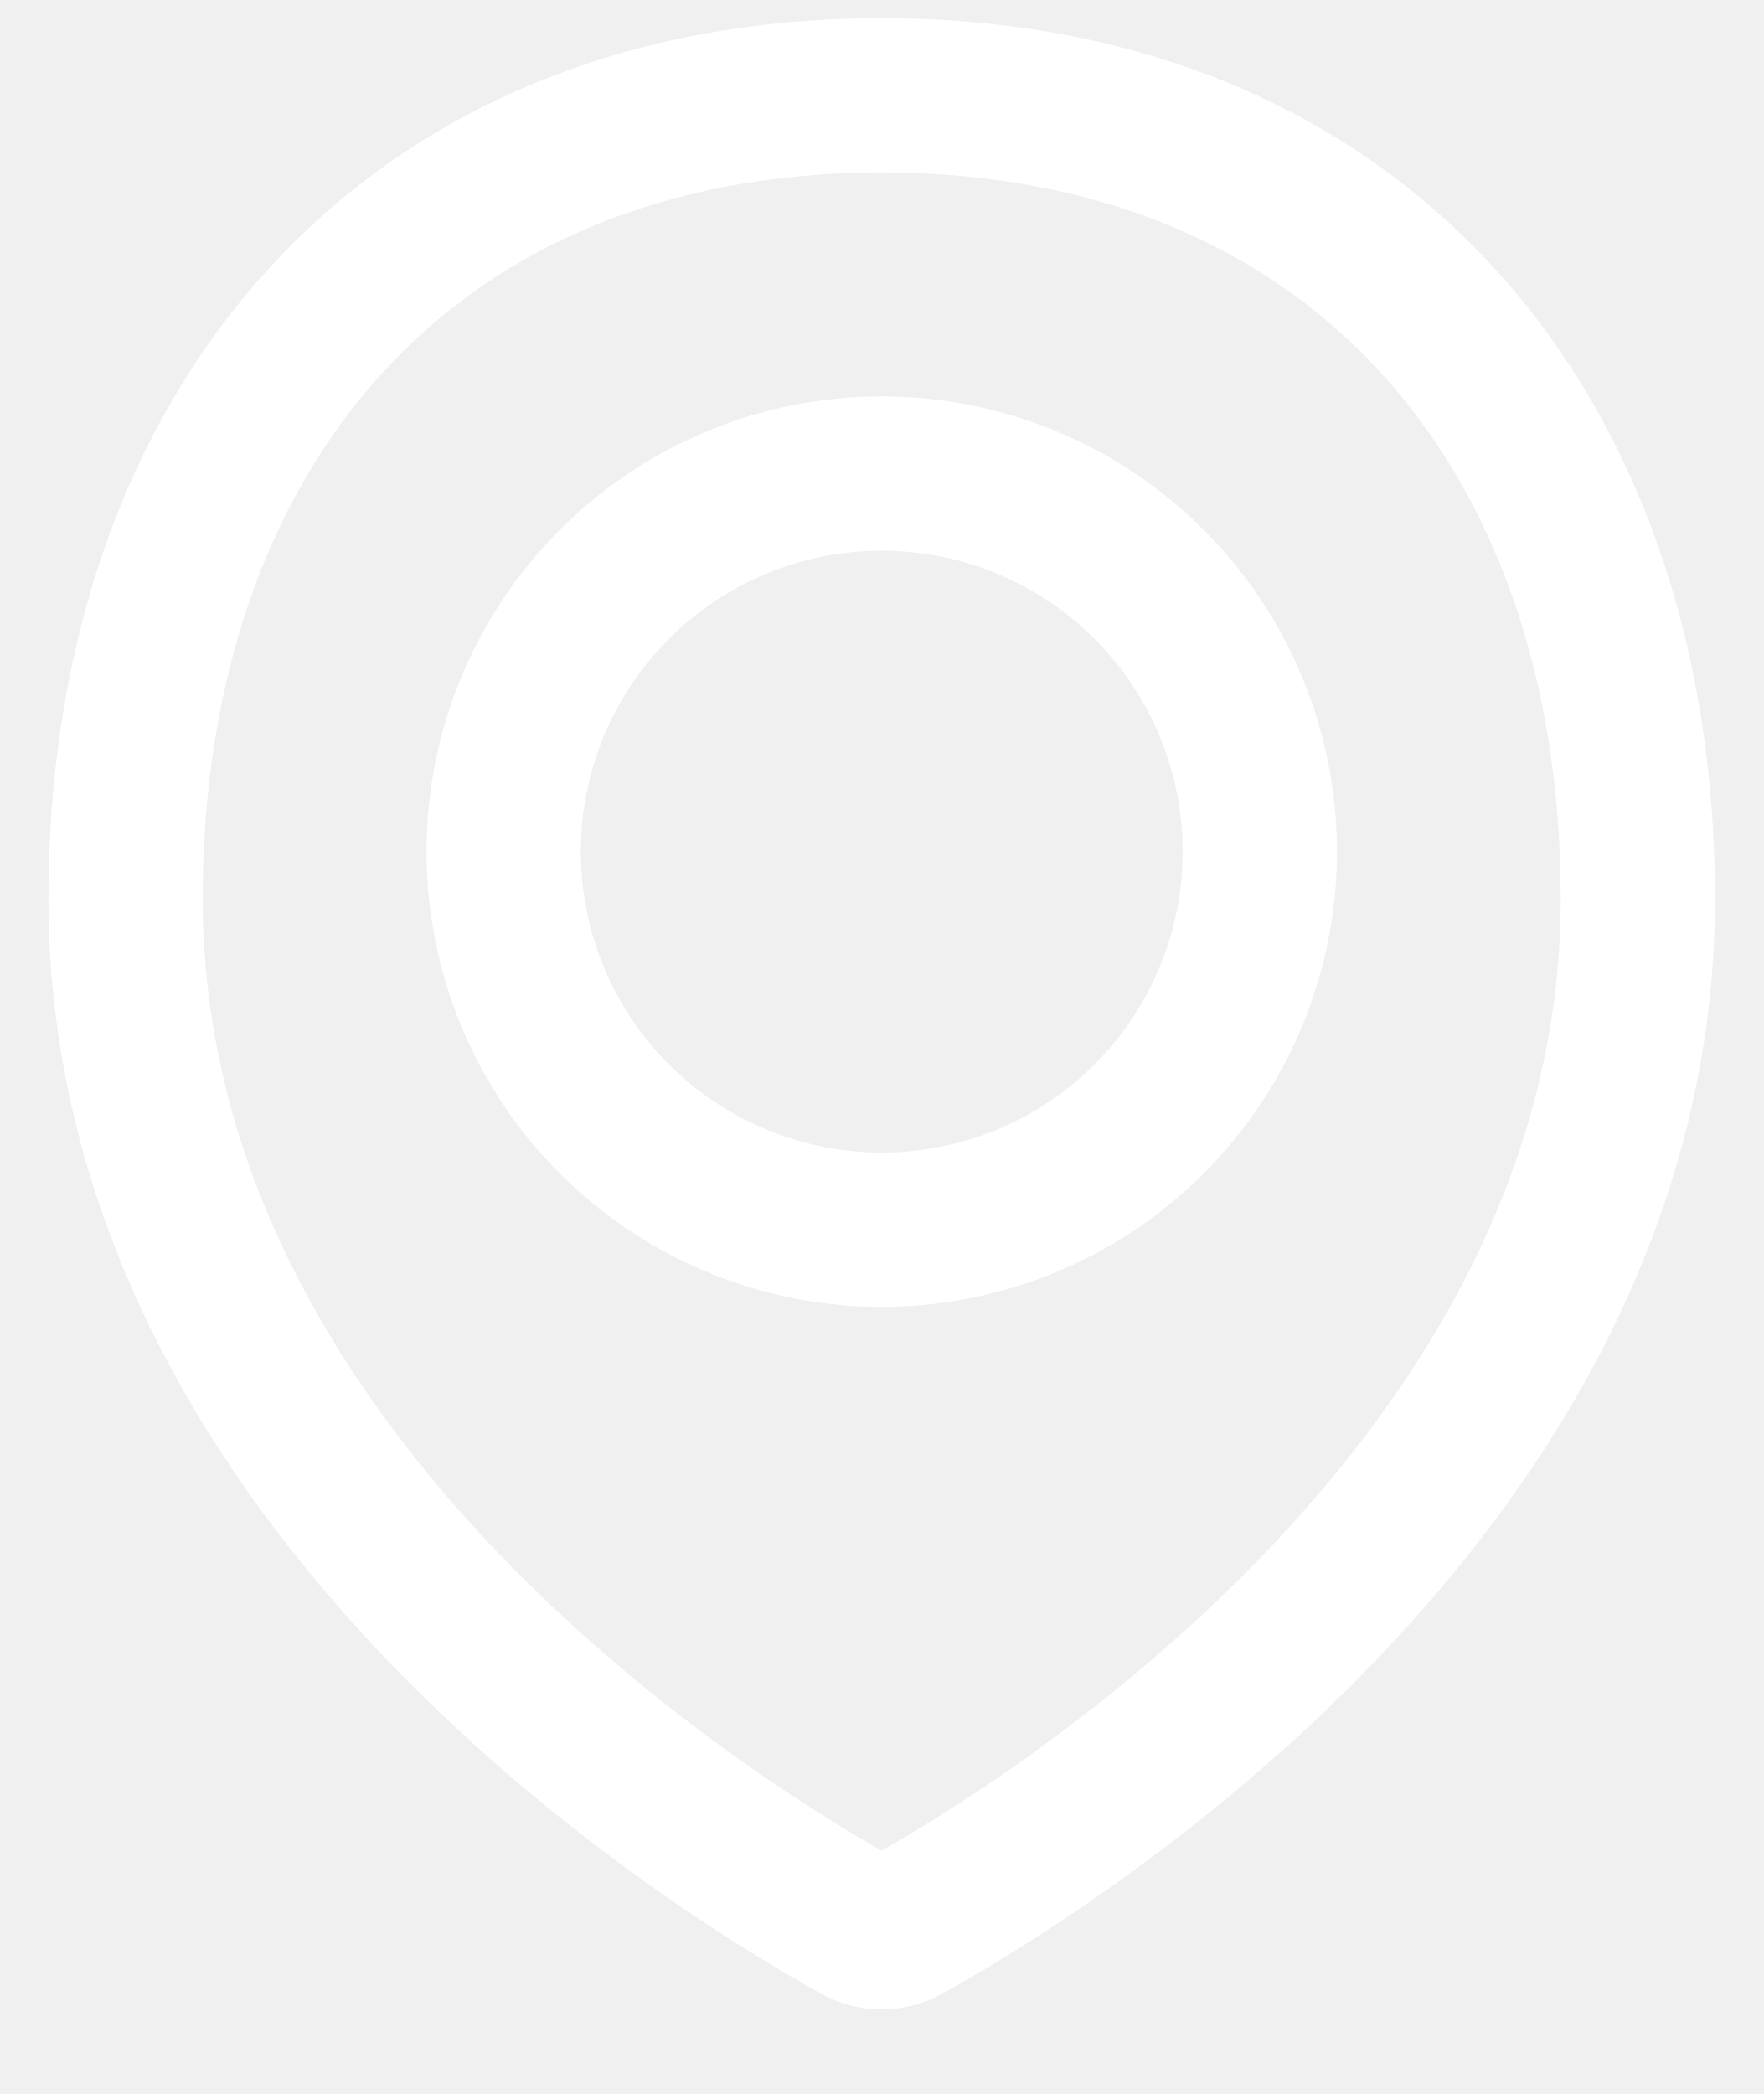
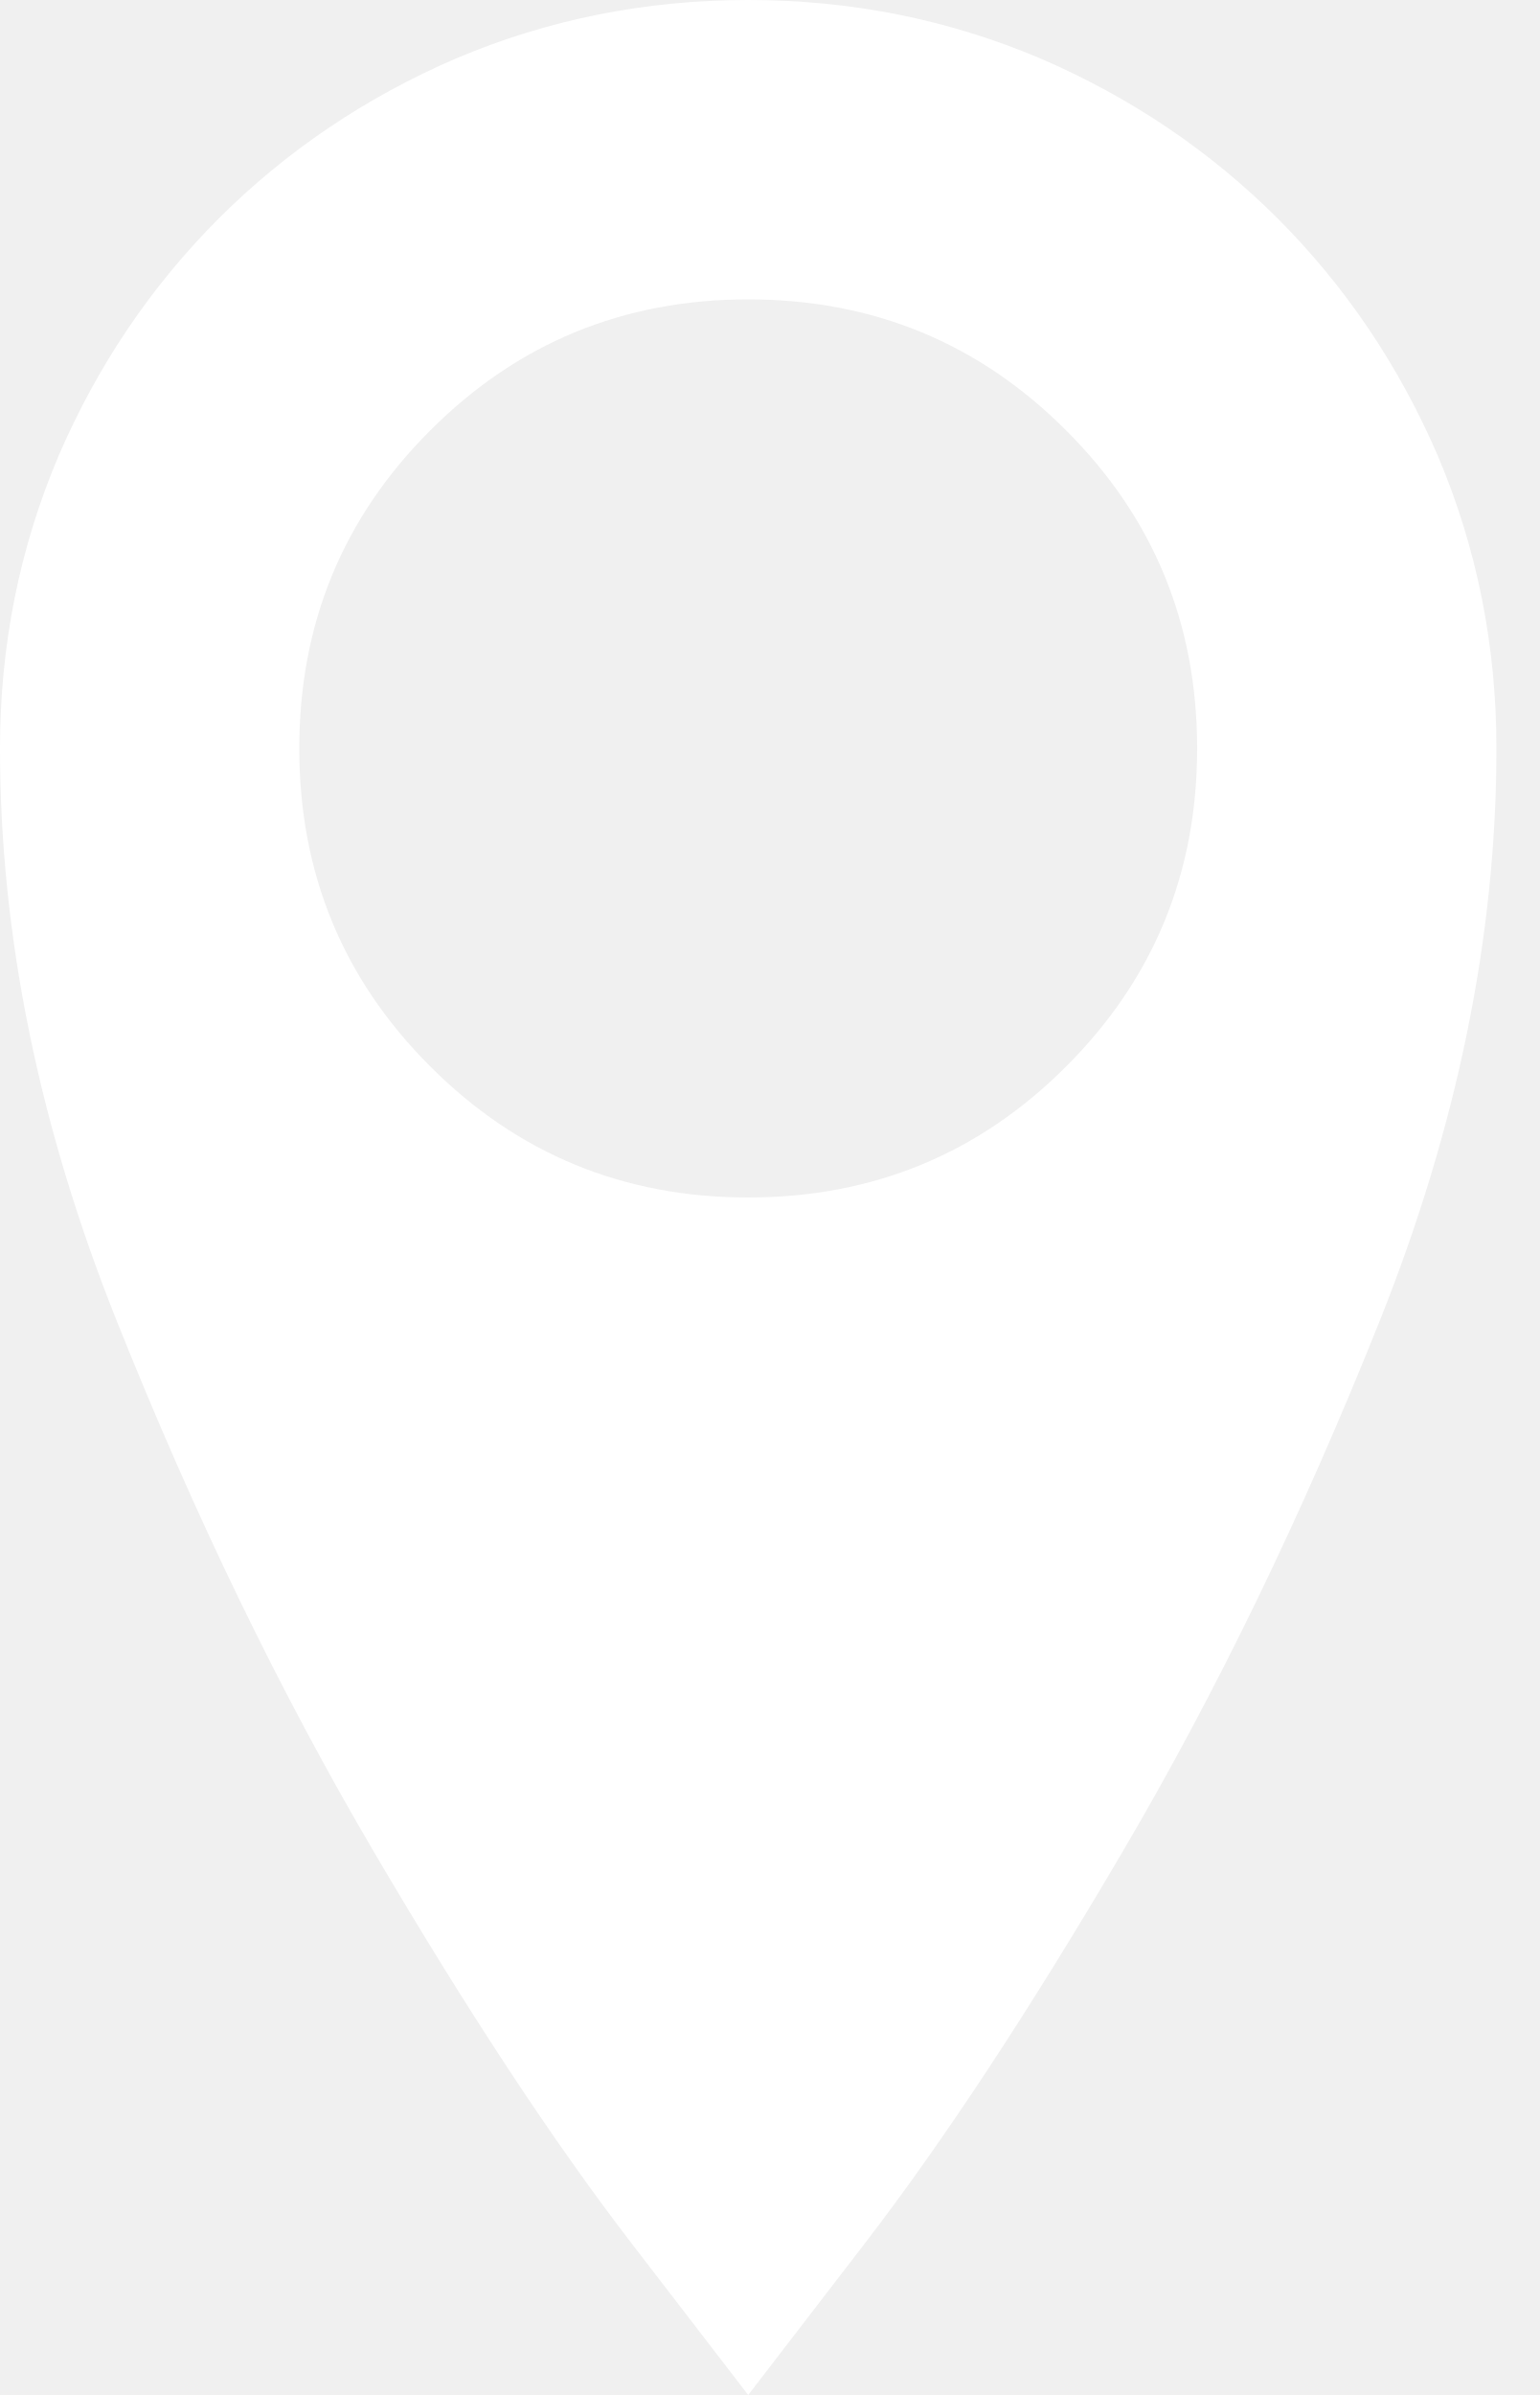
- <svg xmlns="http://www.w3.org/2000/svg" width="16" height="19" viewBox="0 0 16 19" fill="none">
-   <path d="M14.861 8.155C14.861 13.534 9.351 16.847 8.207 17.479C8.143 17.514 8.072 17.532 7.999 17.532C7.927 17.532 7.856 17.514 7.792 17.479C6.647 16.847 1.139 13.534 1.139 8.155C1.139 3.867 3.712 0.865 8 0.865C12.288 0.865 14.861 3.867 14.861 8.155Z" stroke="white" stroke-width="1.4" stroke-linecap="round" stroke-linejoin="round" />
-   <path d="M4.57 7.727C4.57 8.637 4.931 9.51 5.575 10.153C6.218 10.796 7.09 11.158 8 11.158C8.91 11.158 9.783 10.796 10.426 10.153C11.069 9.51 11.431 8.637 11.431 7.727C11.431 6.817 11.069 5.945 10.426 5.302C9.783 4.658 8.91 4.297 8 4.297C7.09 4.297 6.218 4.658 5.575 5.302C4.931 5.945 4.57 6.817 4.57 7.727V7.727Z" stroke="white" stroke-width="1.4" stroke-linecap="round" stroke-linejoin="round" />
+ <svg xmlns="http://www.w3.org/2000/svg" width="9" height="14" viewBox="0 0 9 14" fill="none">
+   <path d="M4.375 0C3.773 0 3.204 0.114 2.666 0.342C2.137 0.57 1.675 0.882 1.278 1.278C0.882 1.675 0.57 2.137 0.342 2.666C0.114 3.204 0 3.773 0 4.375C0 5.469 0.228 6.585 0.684 7.725C1.139 8.864 1.641 9.898 2.188 10.828C2.734 11.758 3.236 12.519 3.691 13.111C4.147 13.704 4.375 14 4.375 14C4.375 14 4.603 13.704 5.059 13.111C5.514 12.519 6.016 11.758 6.562 10.828C7.109 9.898 7.611 8.864 8.066 7.725C8.522 6.585 8.75 5.469 8.75 4.375C8.75 3.773 8.636 3.204 8.408 2.666C8.18 2.137 7.868 1.675 7.472 1.278C7.075 0.882 6.613 0.57 6.084 0.342C5.546 0.114 4.977 0 4.375 0ZM4.375 7C3.646 7 3.026 6.745 2.516 6.234C2.005 5.724 1.75 5.104 1.75 4.375C1.75 3.646 2.005 3.026 2.516 2.516C3.026 2.005 3.646 1.75 4.375 1.75C5.104 1.75 5.724 2.005 6.234 2.516C6.745 3.026 7 3.646 7 4.375C7 5.104 6.745 5.724 6.234 6.234C5.724 6.745 5.104 7 4.375 7Z" fill="white" />
</svg>
